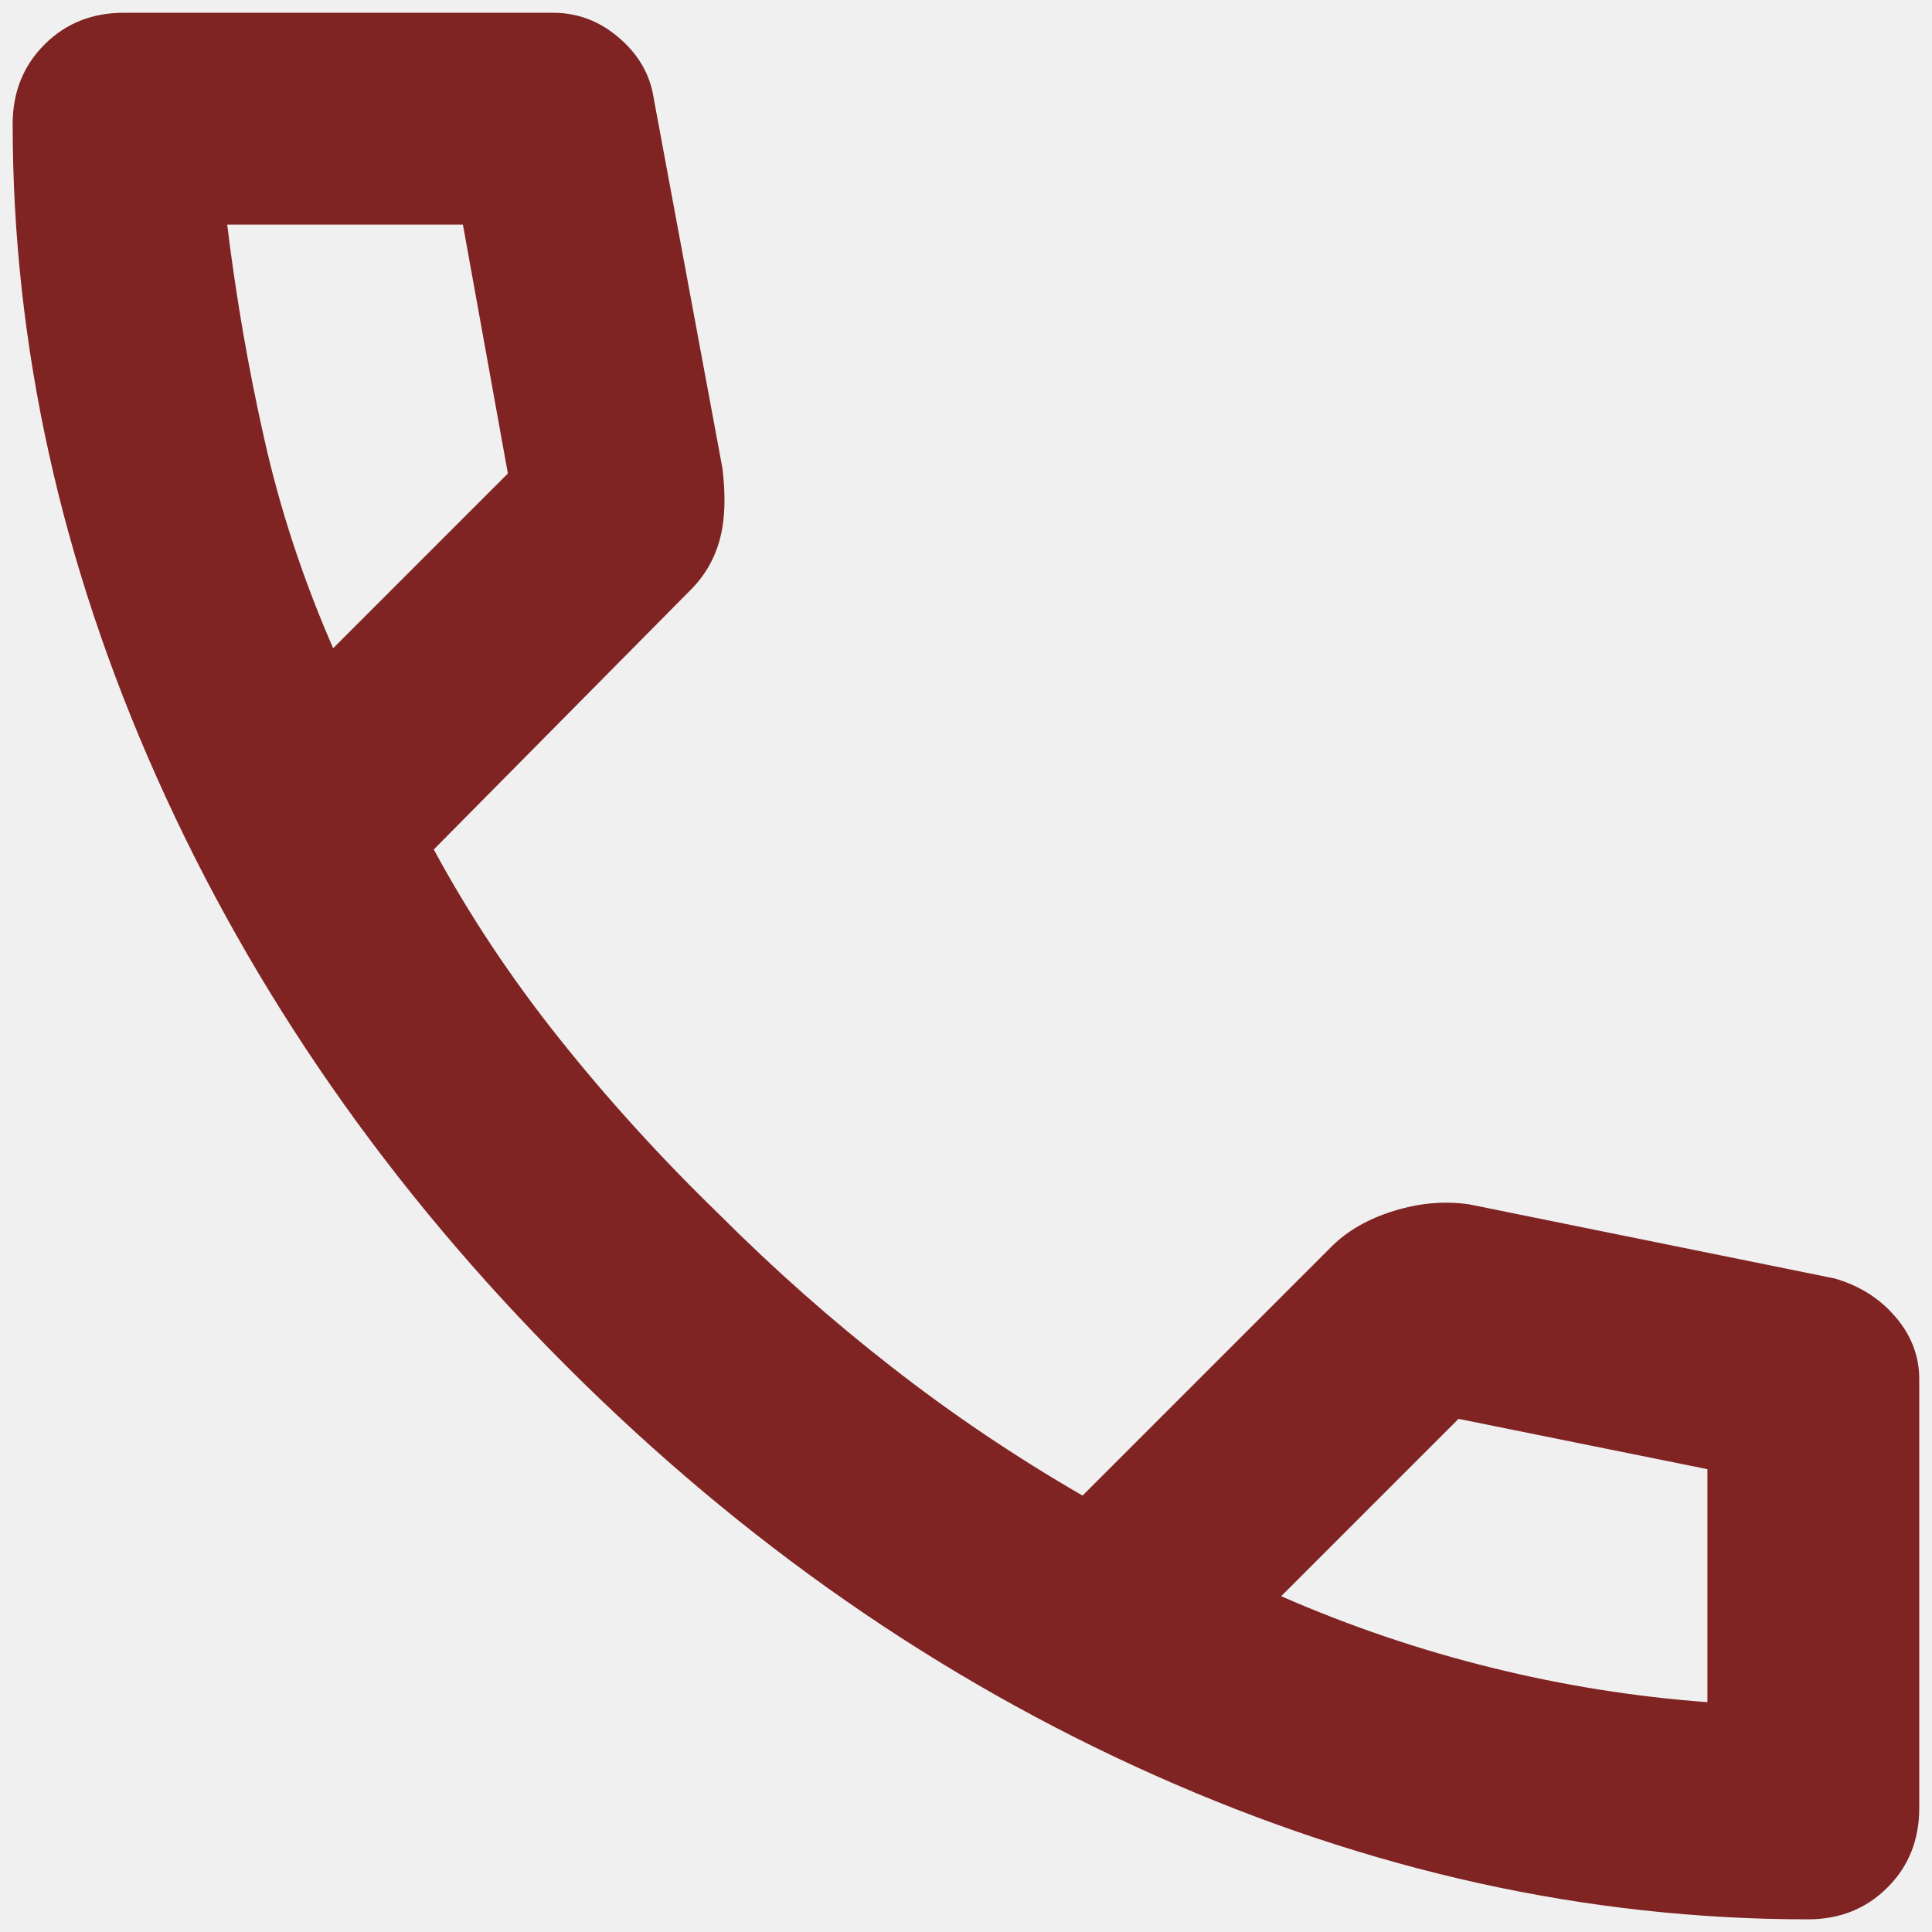
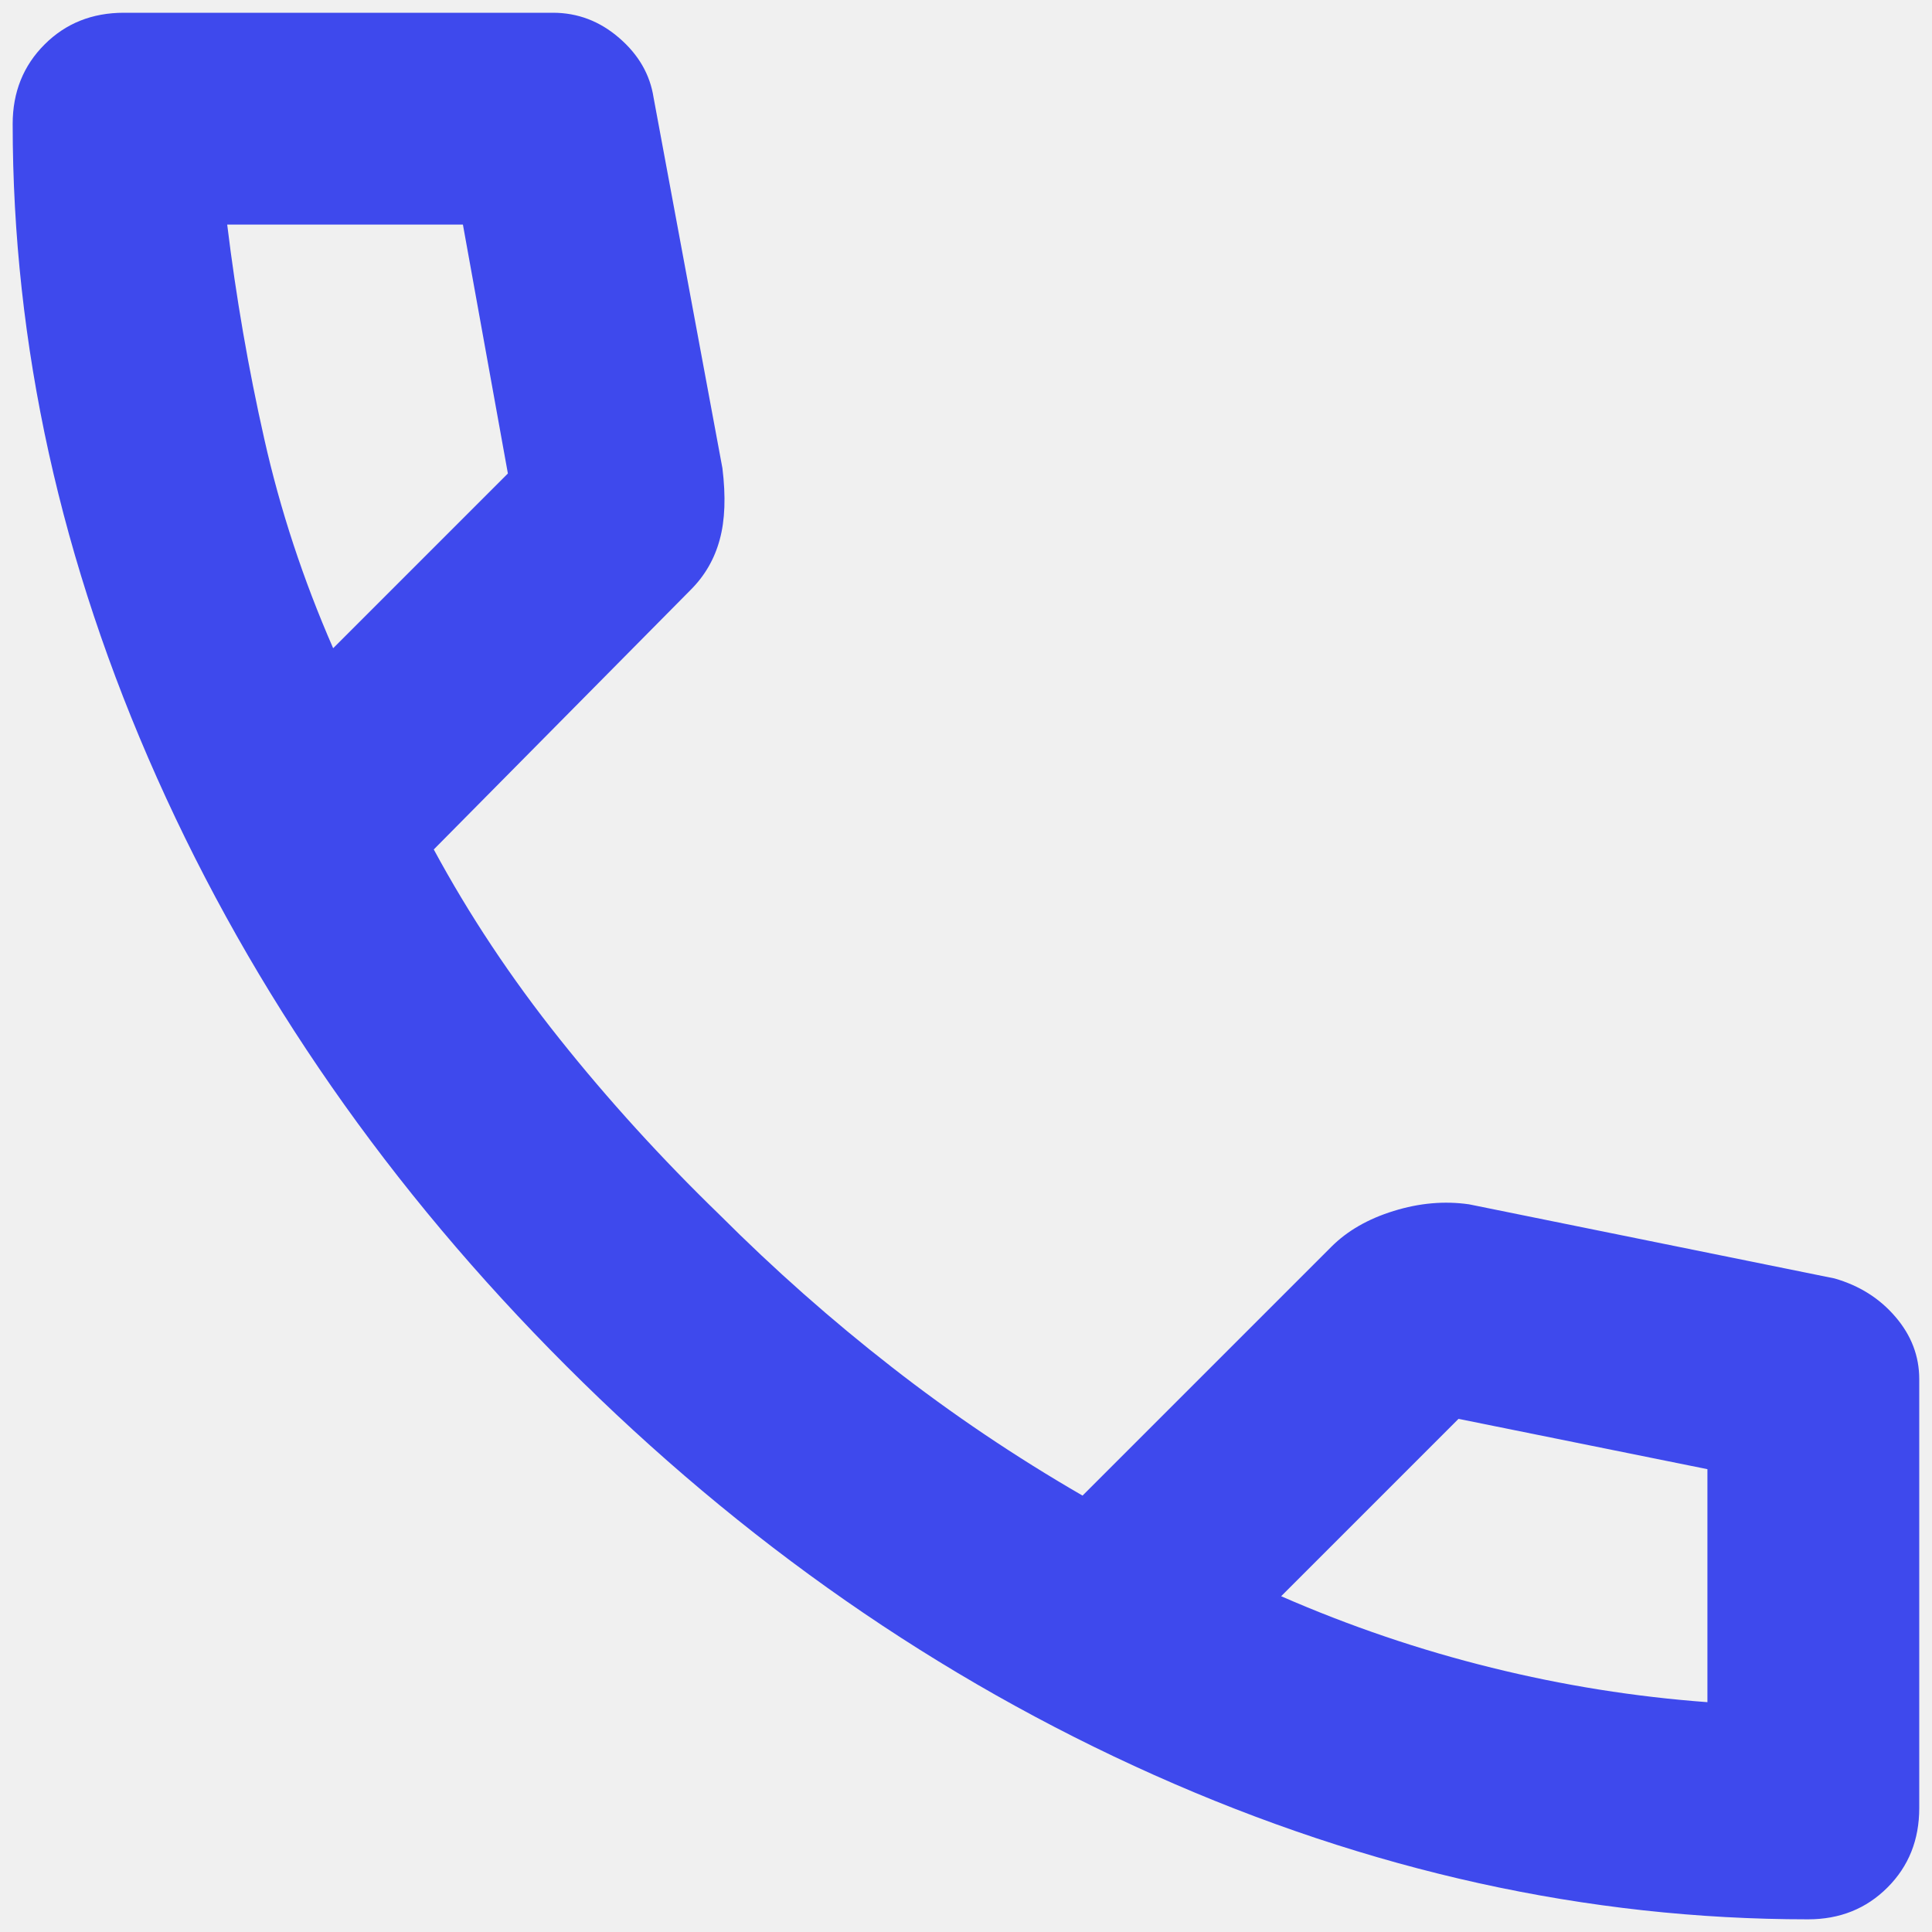
<svg xmlns="http://www.w3.org/2000/svg" width="25" height="25" viewBox="0 0 25 25" fill="none">
  <g clip-path="url(#clip0_64_159)">
-     <path d="M23.396 24.836C20.541 24.836 17.72 24.213 14.933 22.968C12.146 21.723 9.61 19.959 7.326 17.674C5.042 15.39 3.277 12.854 2.032 10.067C0.787 7.28 0.164 4.459 0.164 1.604C0.164 1.193 0.302 0.85 0.576 0.576C0.85 0.302 1.192 0.165 1.604 0.165H7.155C7.474 0.165 7.76 0.273 8.011 0.49C8.263 0.707 8.411 0.964 8.457 1.261L9.348 6.058C9.393 6.424 9.382 6.732 9.313 6.983C9.245 7.235 9.119 7.452 8.936 7.634L5.613 10.992C6.07 11.838 6.612 12.654 7.24 13.442C7.868 14.23 8.559 14.99 9.313 15.721C10.021 16.429 10.764 17.086 11.541 17.691C12.317 18.297 13.14 18.851 14.008 19.353L17.229 16.132C17.434 15.927 17.703 15.772 18.034 15.67C18.365 15.567 18.691 15.538 19.01 15.584L23.739 16.543C24.059 16.635 24.322 16.8 24.527 17.04C24.733 17.28 24.835 17.549 24.835 17.846V23.396C24.835 23.808 24.698 24.15 24.424 24.424C24.15 24.698 23.808 24.836 23.396 24.836ZM4.311 8.388L6.572 6.127L5.99 2.906H2.94C3.054 3.842 3.214 4.768 3.42 5.681C3.625 6.595 3.922 7.497 4.311 8.388ZM16.578 20.655C17.468 21.044 18.377 21.352 19.302 21.58C20.227 21.809 21.158 21.957 22.094 22.026V19.011L18.873 18.36L16.578 20.655Z" fill="#7F2323" />
+     <path d="M23.396 24.836C20.541 24.836 17.72 24.213 14.933 22.968C12.146 21.723 9.61 19.959 7.326 17.674C5.042 15.39 3.277 12.854 2.032 10.067C0.787 7.28 0.164 4.459 0.164 1.604C0.164 1.193 0.302 0.85 0.576 0.576C0.85 0.302 1.192 0.165 1.604 0.165H7.155C7.474 0.165 7.76 0.273 8.011 0.49C8.263 0.707 8.411 0.964 8.457 1.261L9.348 6.058C9.393 6.424 9.382 6.732 9.313 6.983C9.245 7.235 9.119 7.452 8.936 7.634L5.613 10.992C6.07 11.838 6.612 12.654 7.24 13.442C7.868 14.23 8.559 14.99 9.313 15.721C10.021 16.429 10.764 17.086 11.541 17.691C12.317 18.297 13.14 18.851 14.008 19.353L17.229 16.132C17.434 15.927 17.703 15.772 18.034 15.67C18.365 15.567 18.691 15.538 19.01 15.584L23.739 16.543C24.059 16.635 24.322 16.8 24.527 17.04C24.733 17.28 24.835 17.549 24.835 17.846V23.396C24.835 23.808 24.698 24.15 24.424 24.424C24.15 24.698 23.808 24.836 23.396 24.836ZM4.311 8.388L6.572 6.127L5.99 2.906H2.94C3.054 3.842 3.214 4.768 3.42 5.681C3.625 6.595 3.922 7.497 4.311 8.388ZM16.578 20.655C17.468 21.044 18.377 21.352 19.302 21.58C20.227 21.809 21.158 21.957 22.094 22.026V19.011L18.873 18.36L16.578 20.655Z" fill="#3E49ED" />
  </g>
  <defs>
    <clipPath id="clip0_64_159">
      <rect width="25" height="25" fill="white" />
    </clipPath>
  </defs>
</svg>
